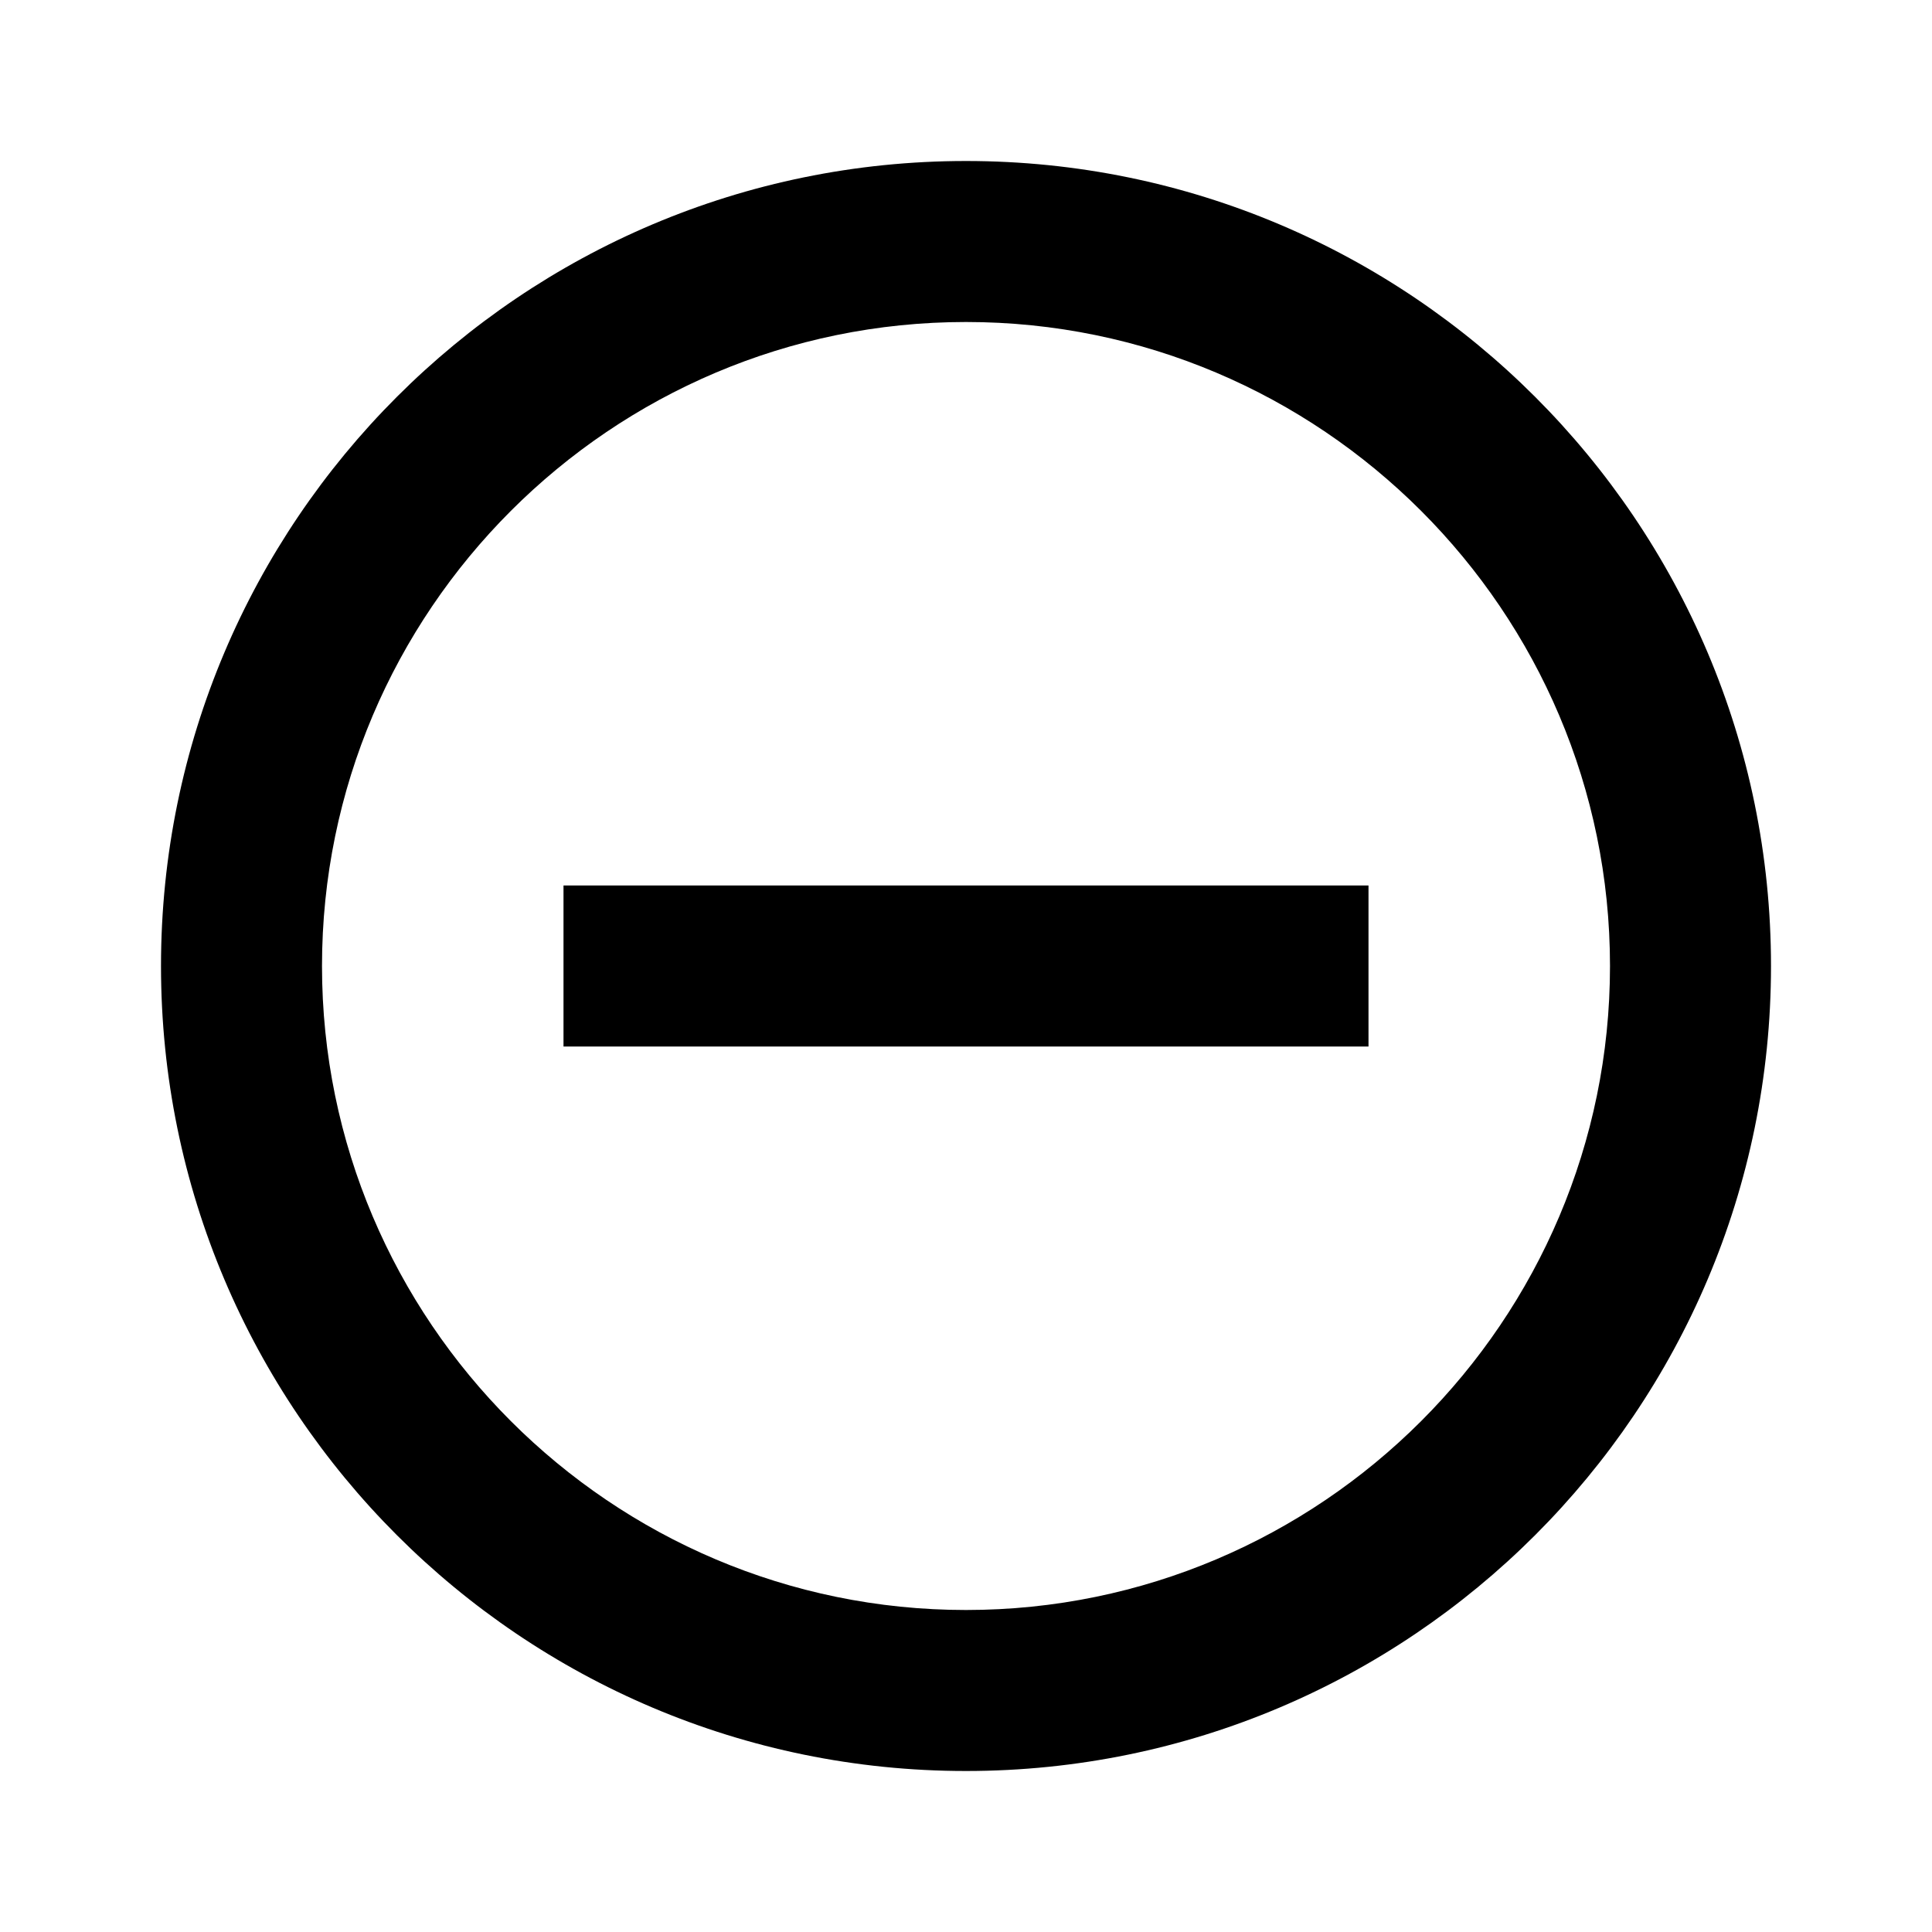
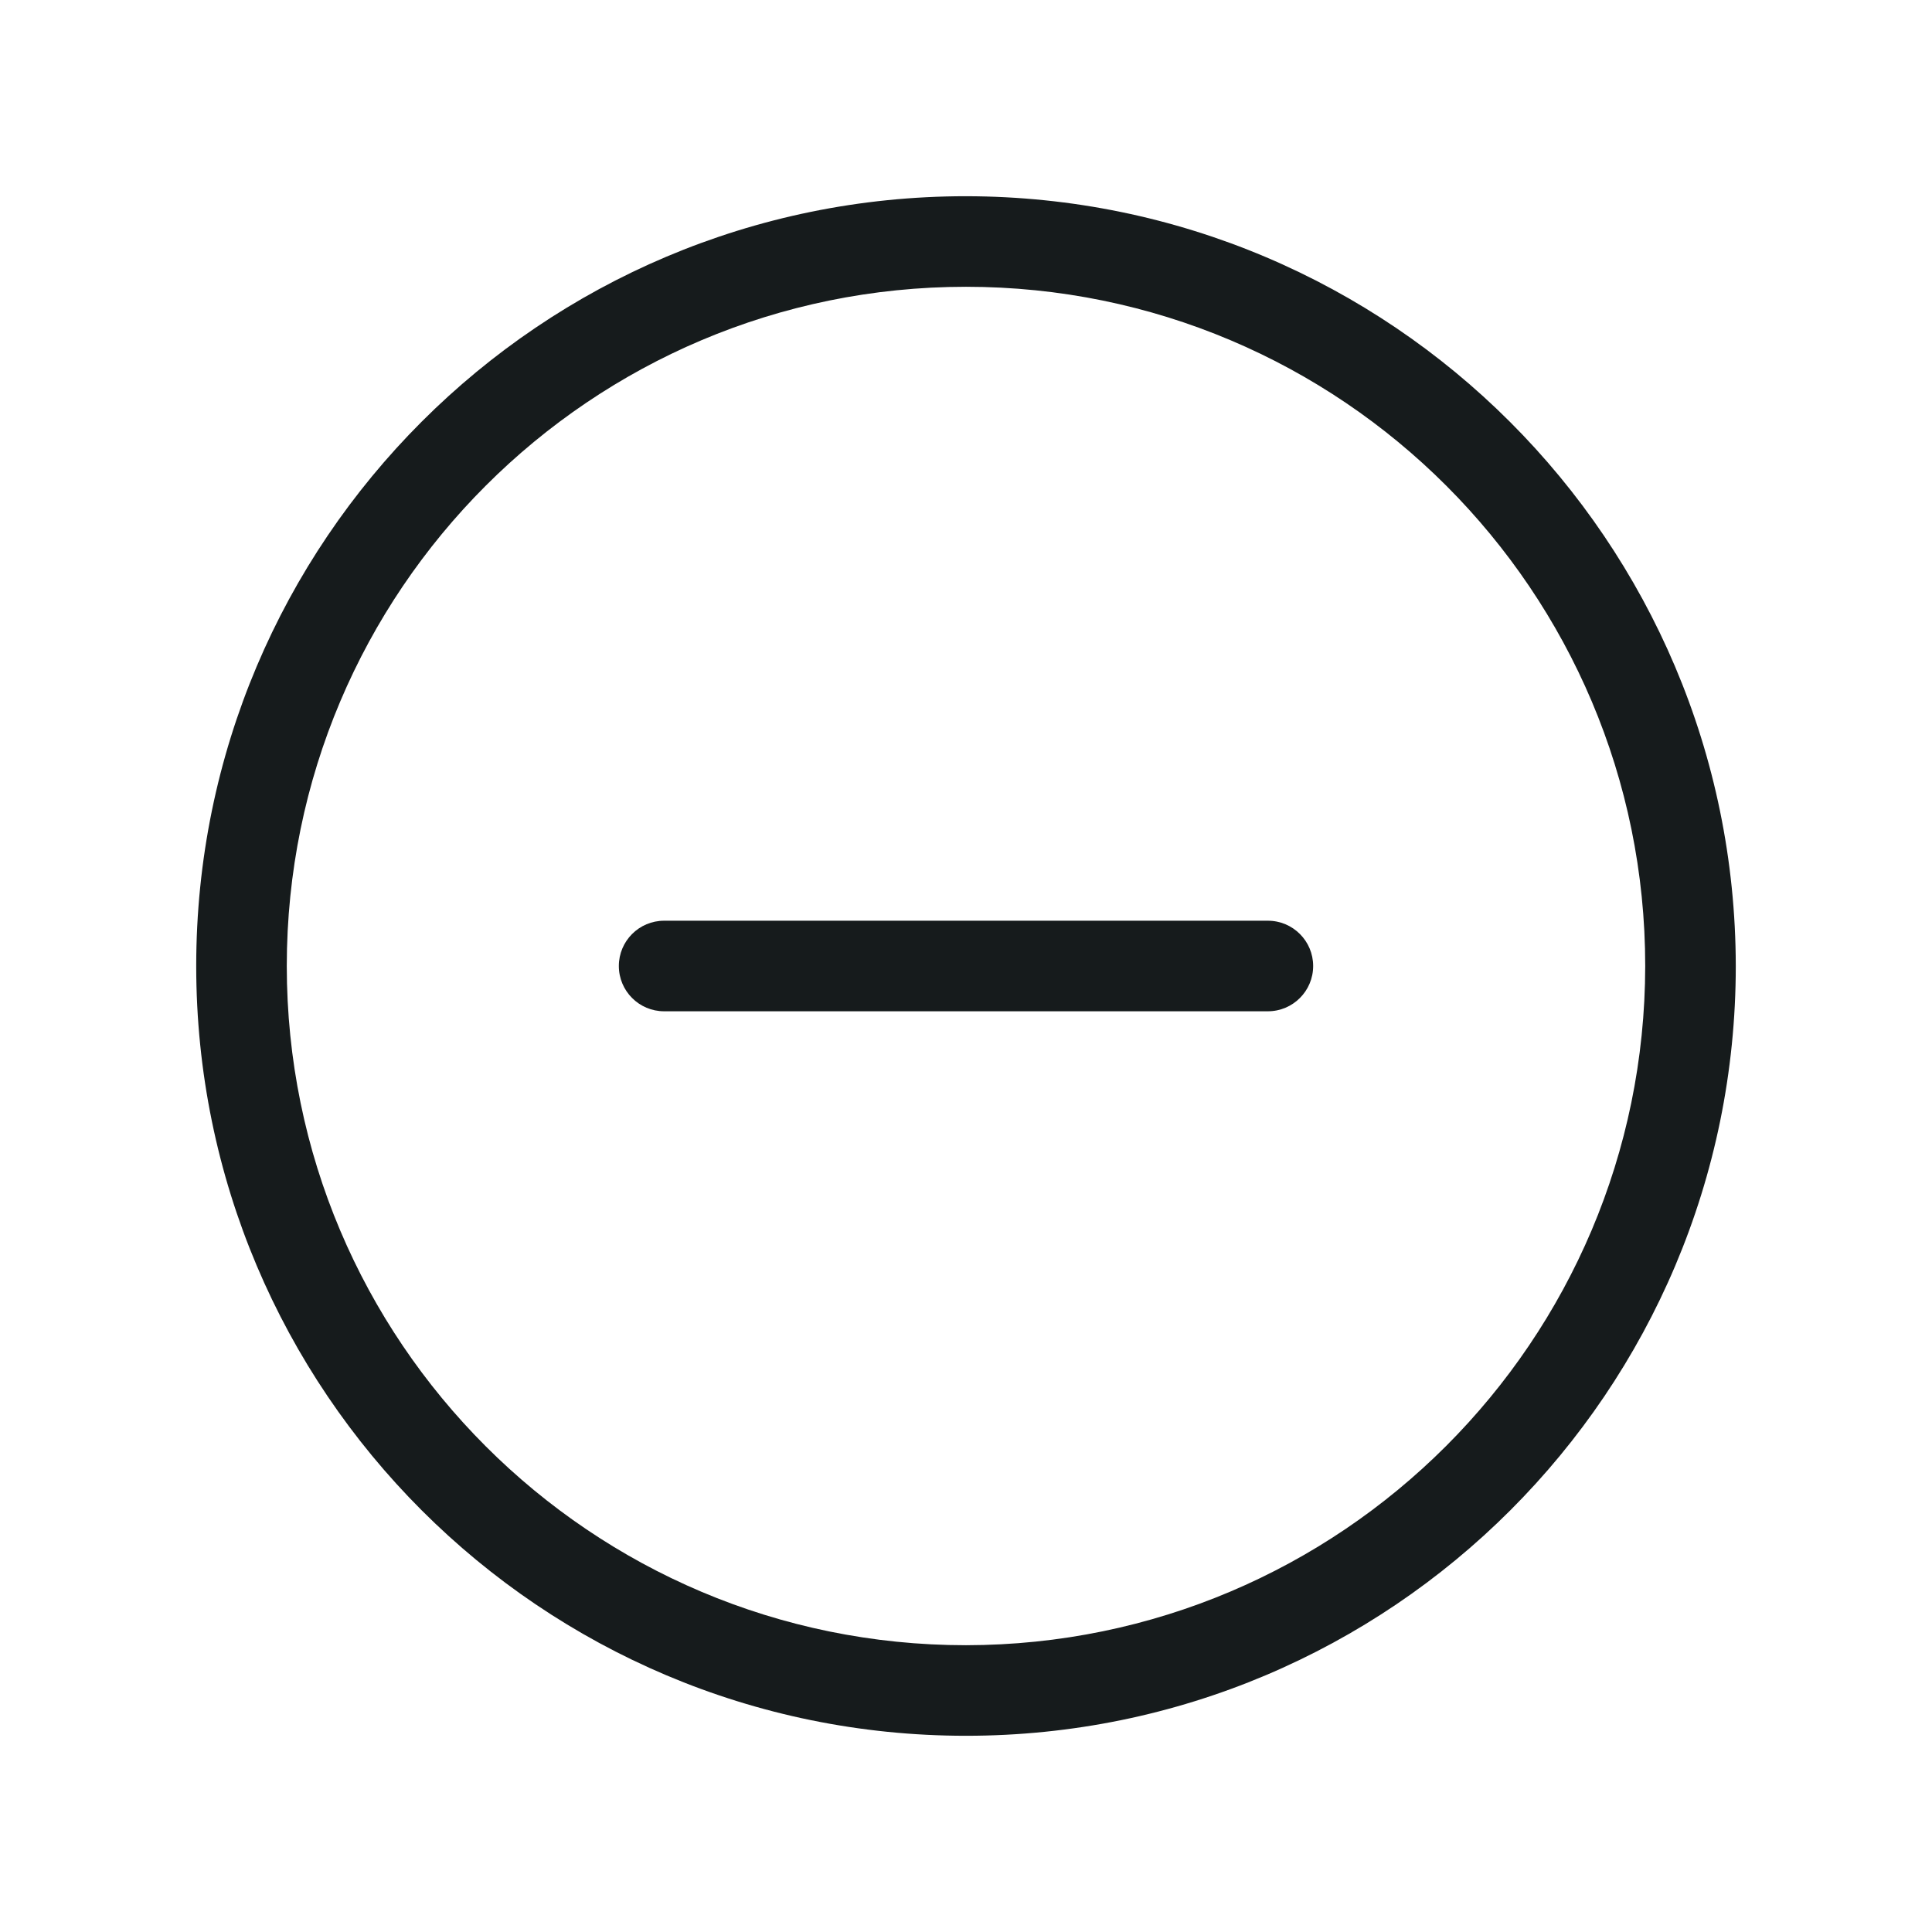
- <svg xmlns="http://www.w3.org/2000/svg" width="24" height="24" viewBox="0 0 24 24">
-   <path d="m0 0h24v24h-24z" fill="none" />
-   <path d="m7 11v2h10v-2zm5-9c-5.52 0-10 4.48-10 10s4.48 10 10 10 10-4.48 10-10-4.48-10-10-10zm0 18c-4.41 0-8-3.59-8-8s3.59-8 8-8 8 3.59 8 8-3.59 8-8 8z" />
+ <svg xmlns="http://www.w3.org/2000/svg" width="32" height="32" fill="#161B1C" viewBox="0 0 256 256">
+   <path d="M174,128a6,6,0,0,1-6,6H88a6,6,0,0,1,0-12h80A6,6,0,0,1,174,128Zm56,0A102,102,0,1,1,128,26,102.12,102.12,0,0,1,230,128Zm-12,0a90,90,0,1,0-90,90A90.1,90.1,0,0,0,218,128Z" />
</svg>
